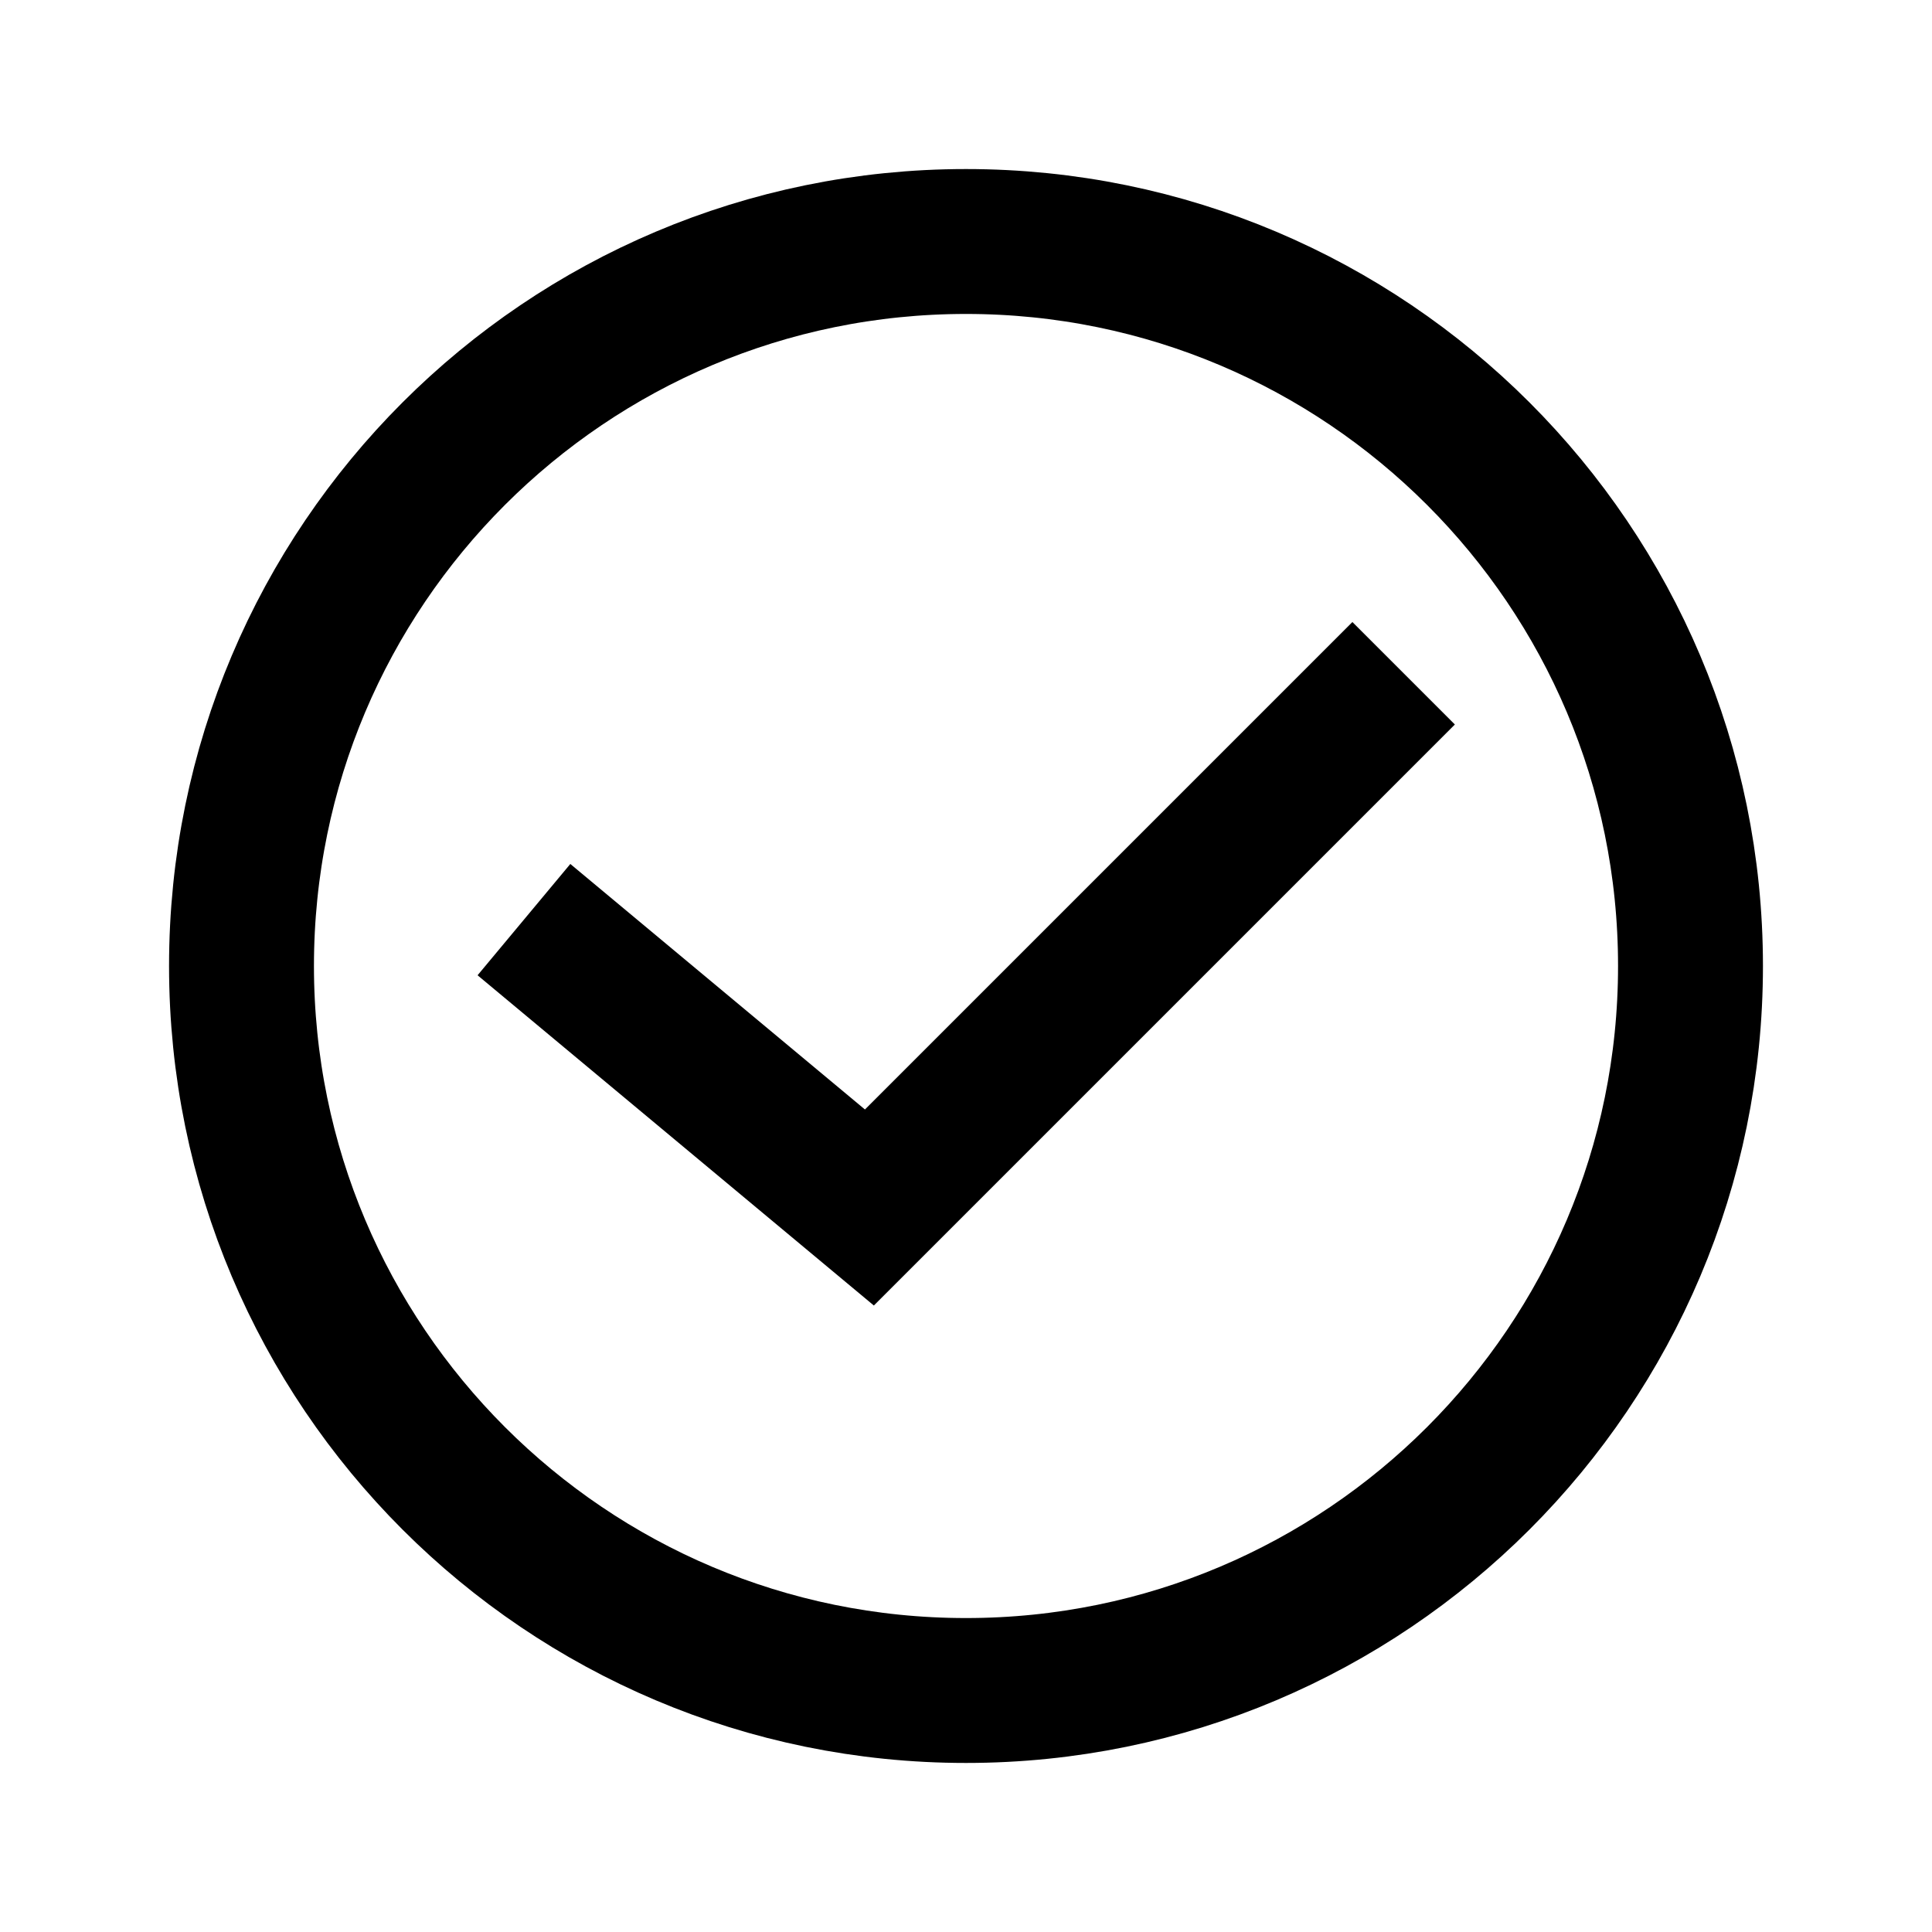
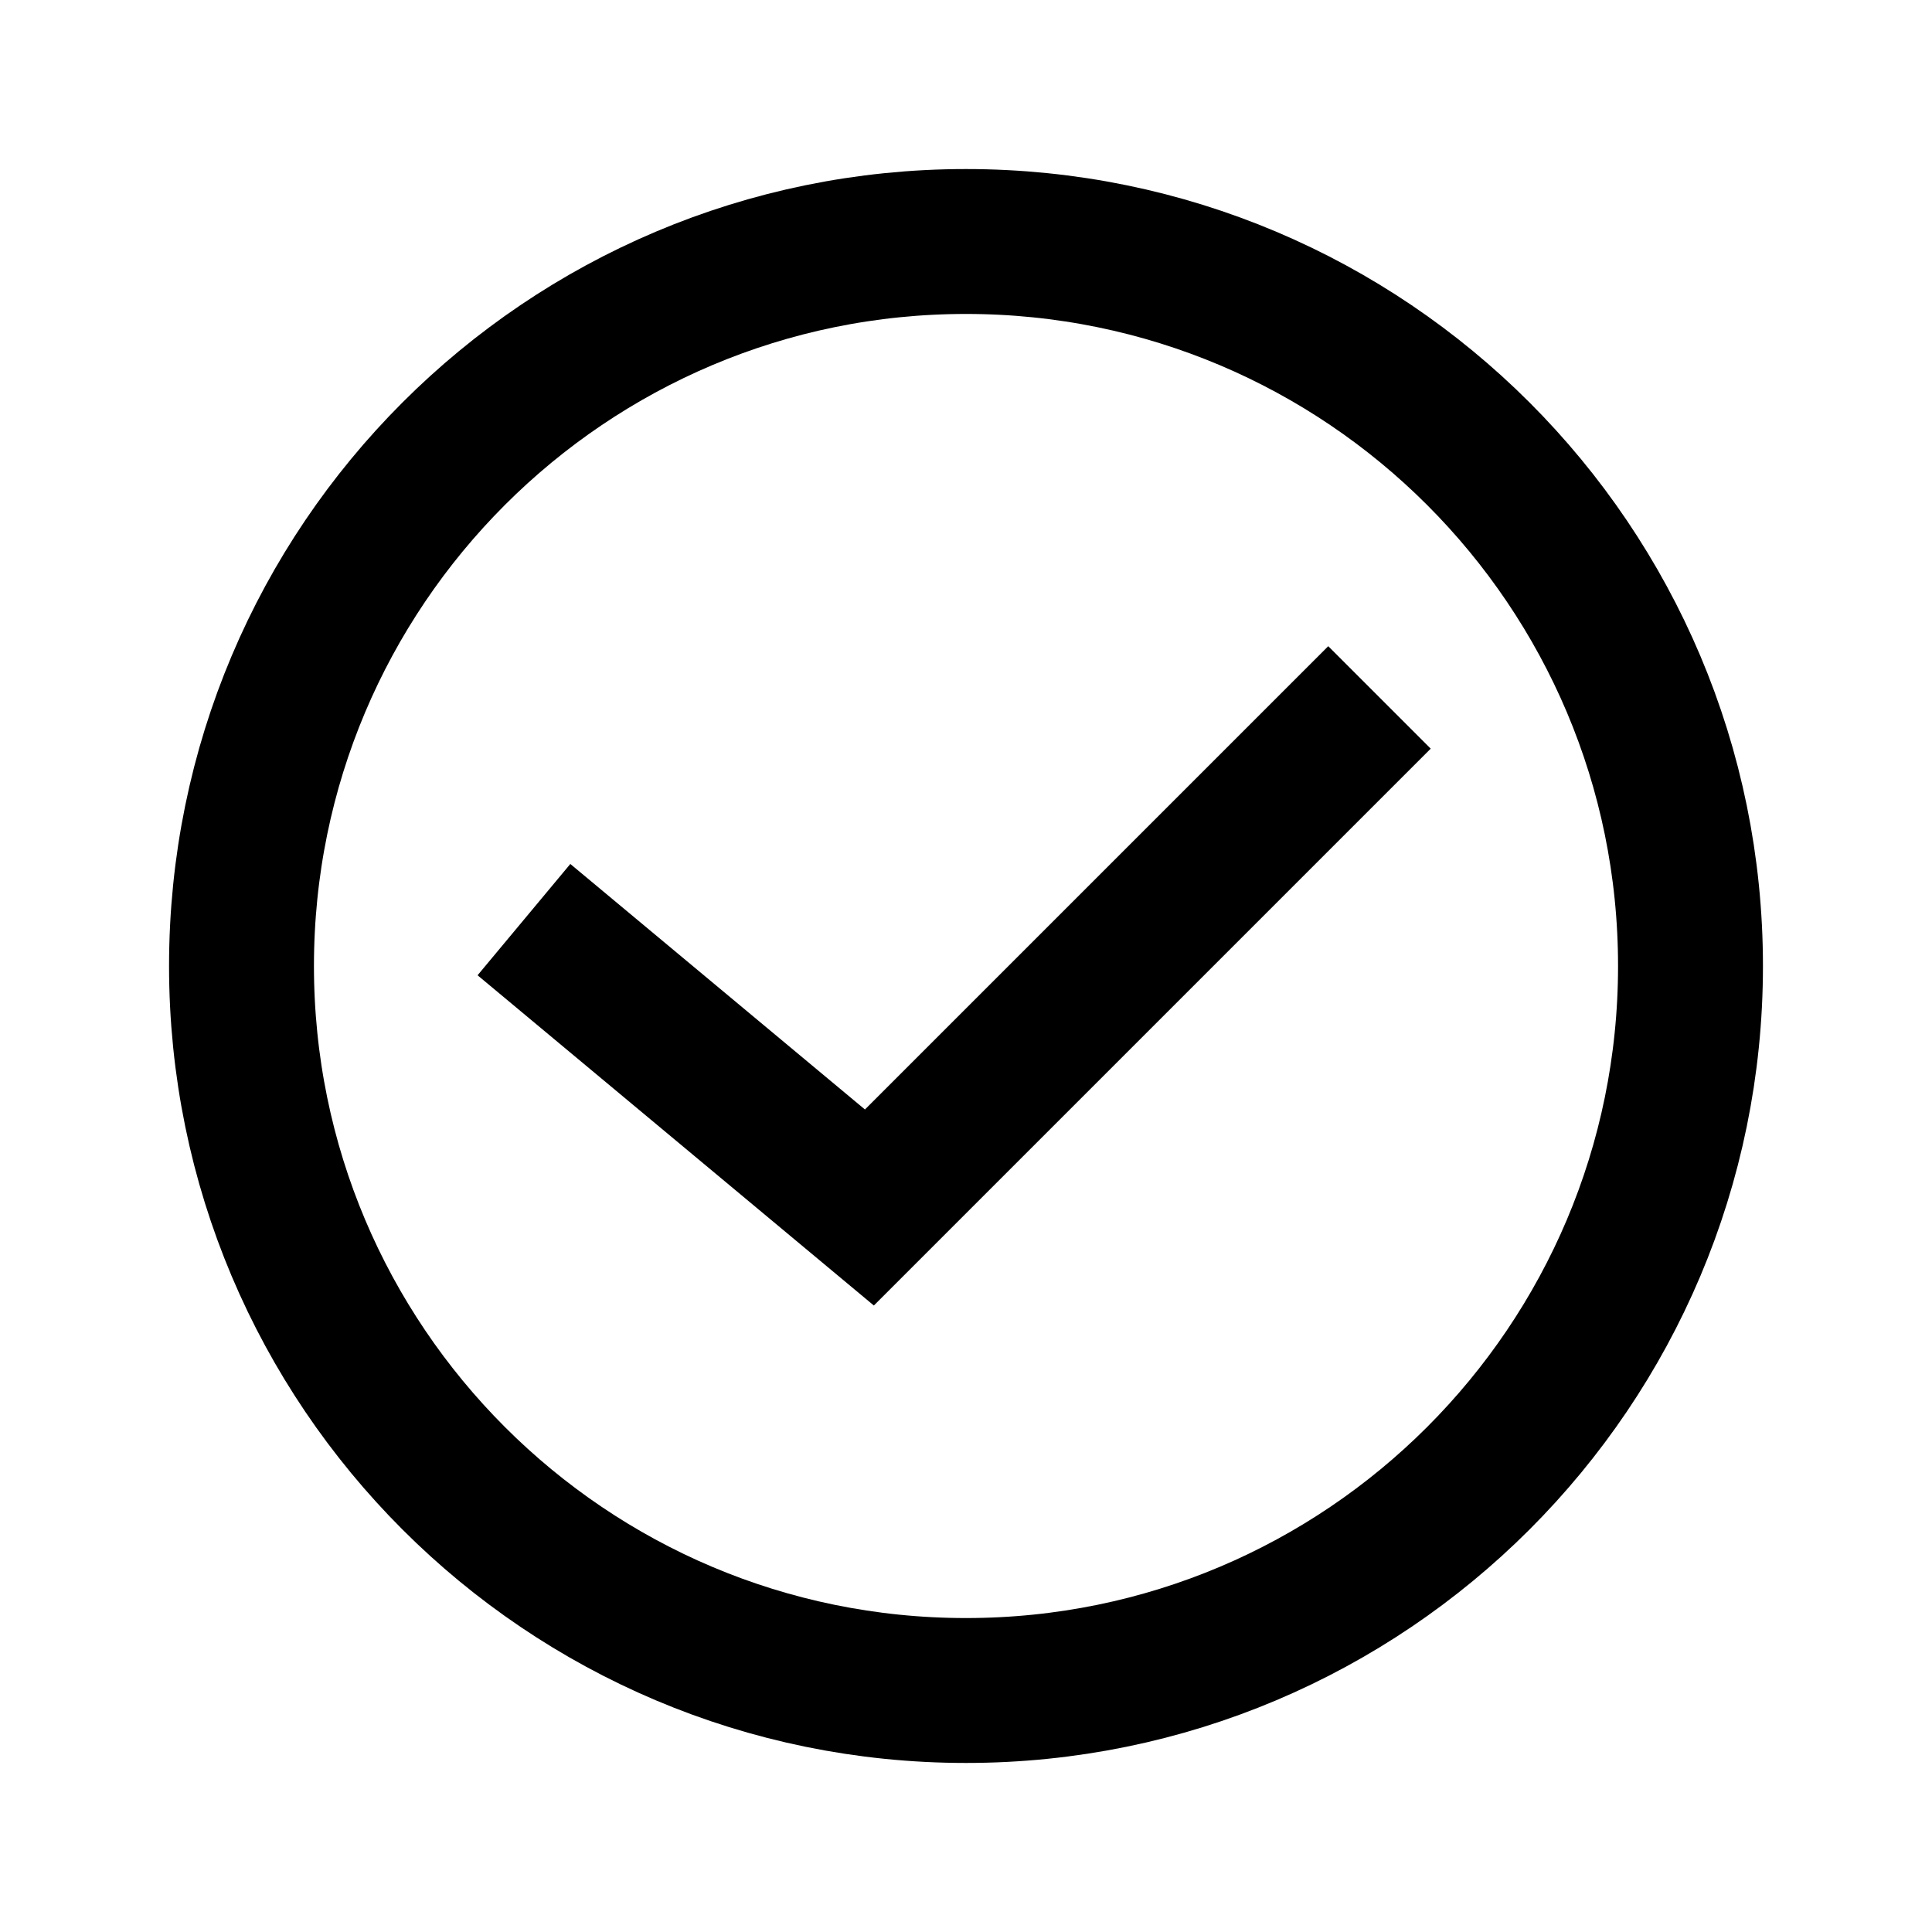
<svg xmlns="http://www.w3.org/2000/svg" width="20" height="20" viewBox="0 0 20 20" fill="none" stroke="currentColor" color="currentColor" stroke-width="1.5" stroke-linecap="square" stroke-linejoin="miter" stroke-miterlimit="3" focusable="false" aria-hidden="true">
  <circle cx="10" cy="10" r="7.5" />
-   <path d="M6 10L9 12.5L14 7.5" />
+   <path d="M6 10L9 12.5L13.75 7.75" />
</svg>
